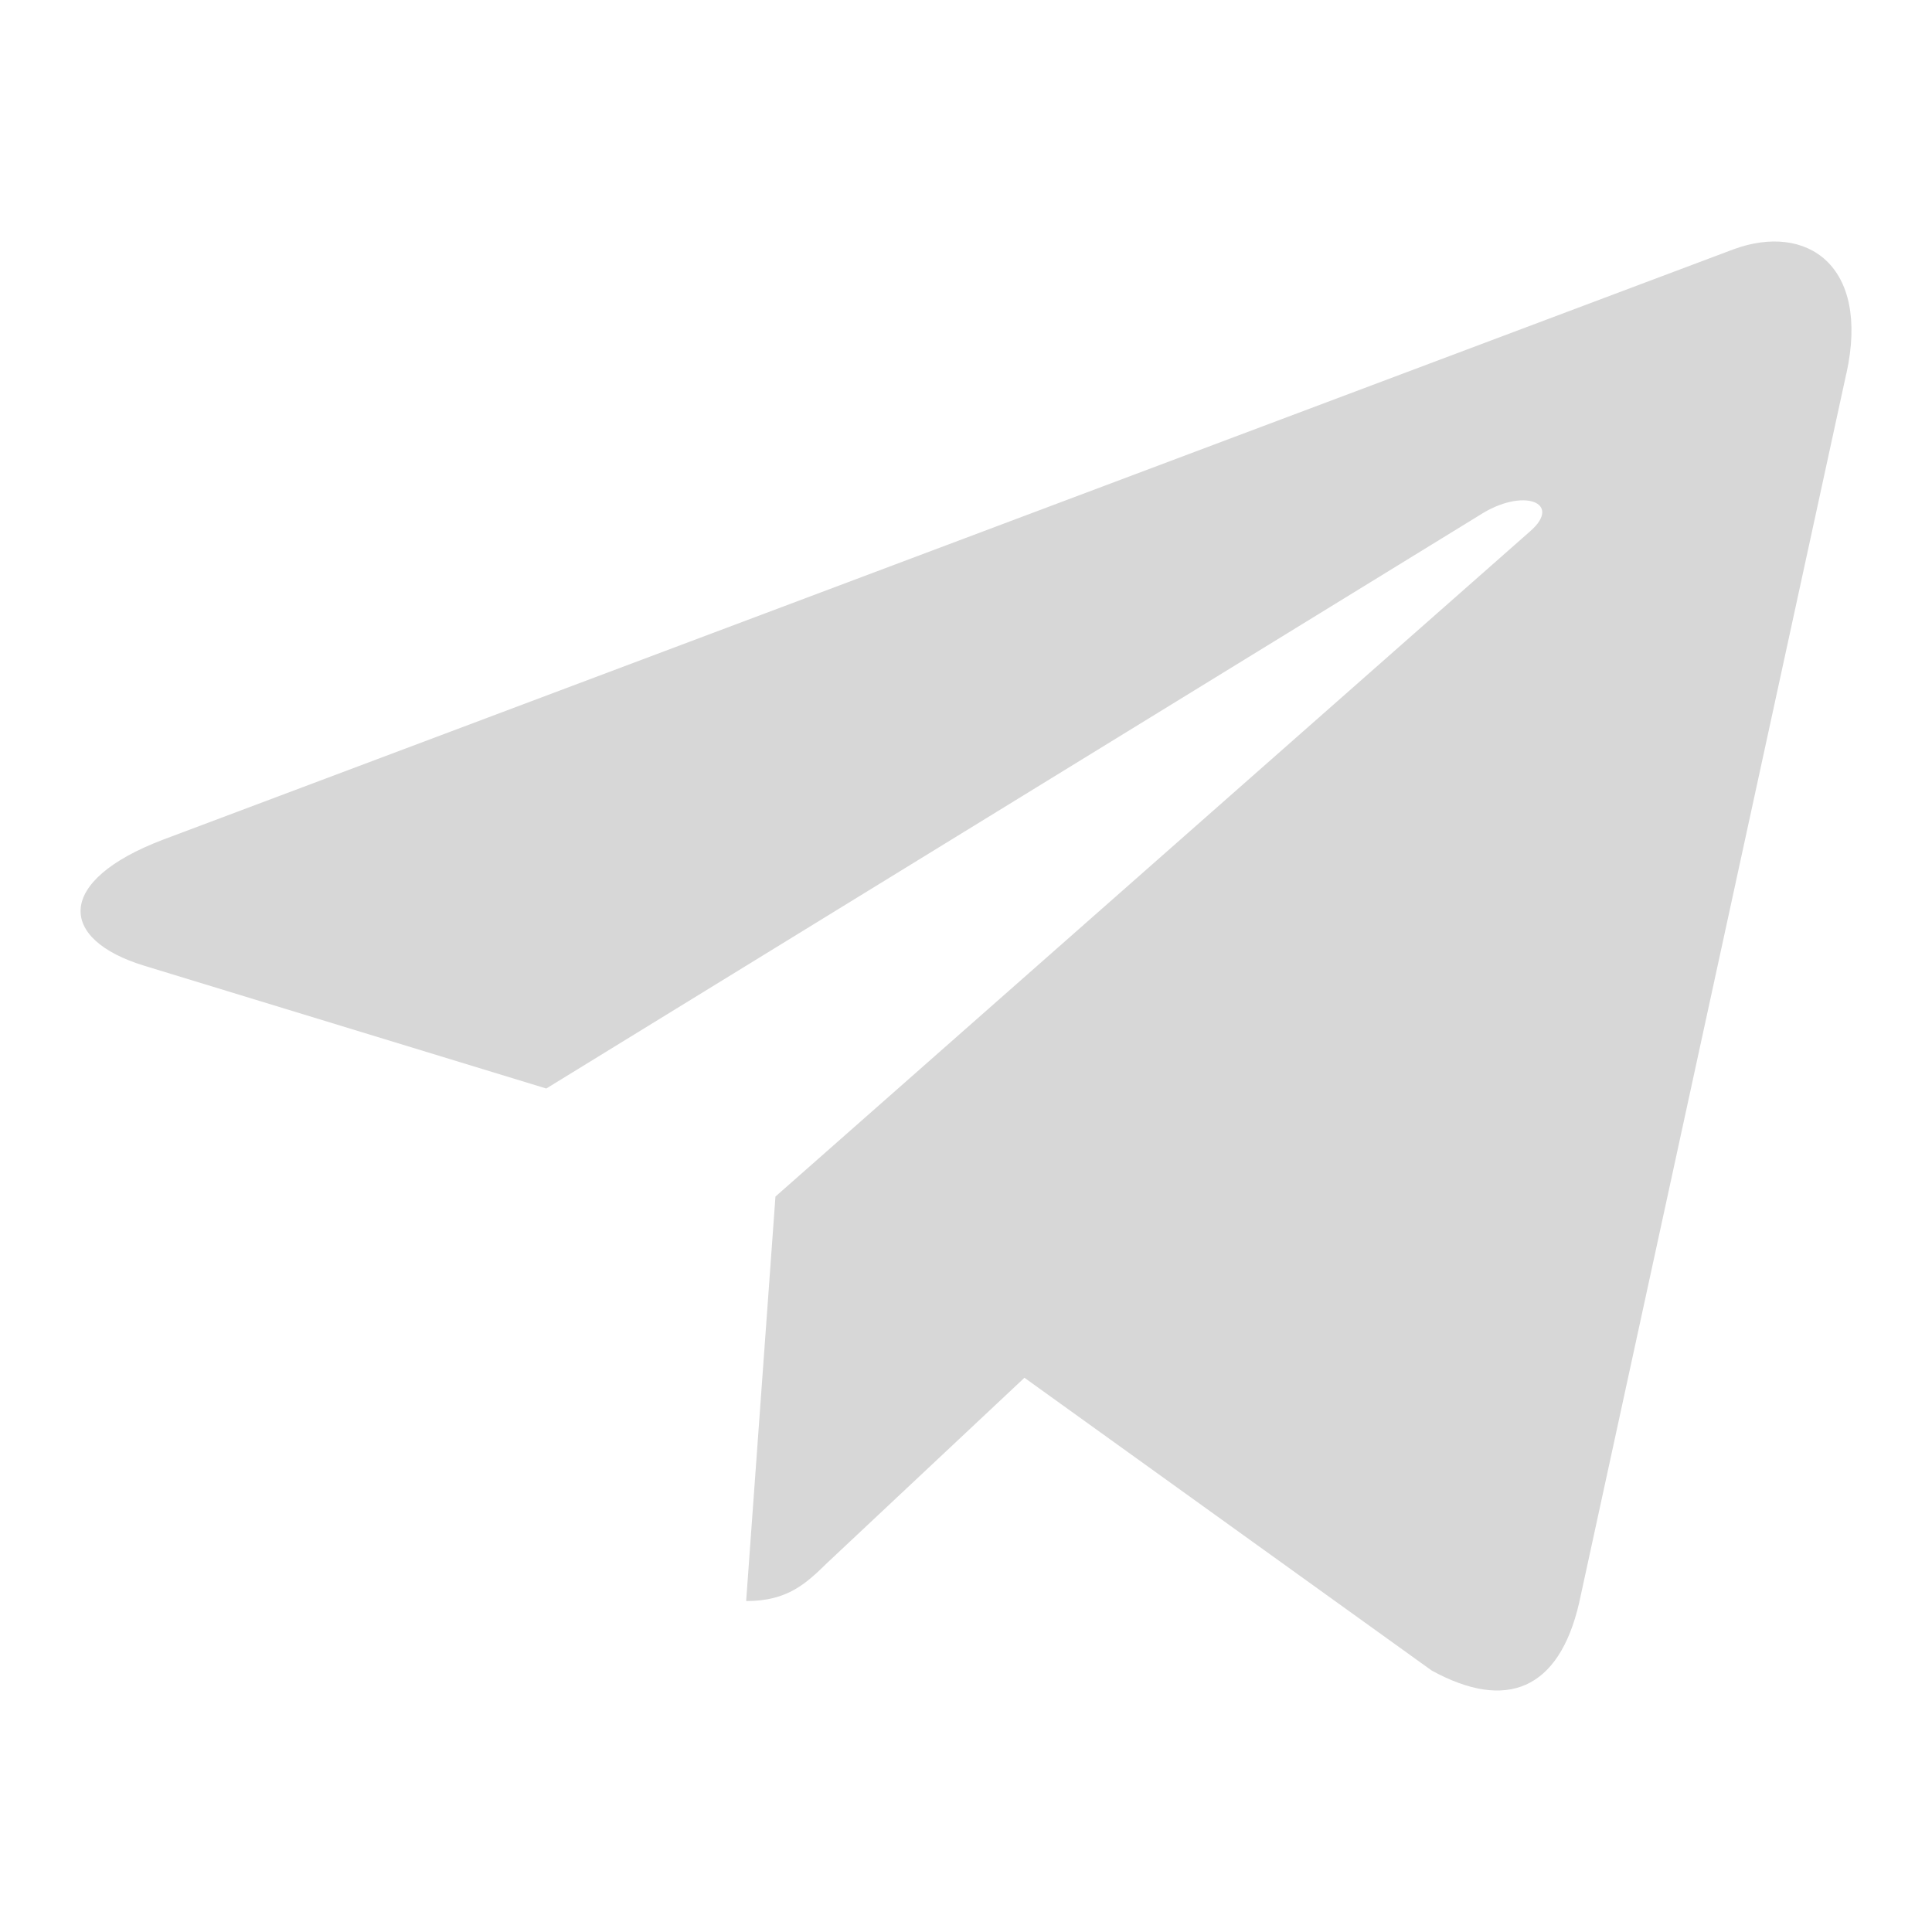
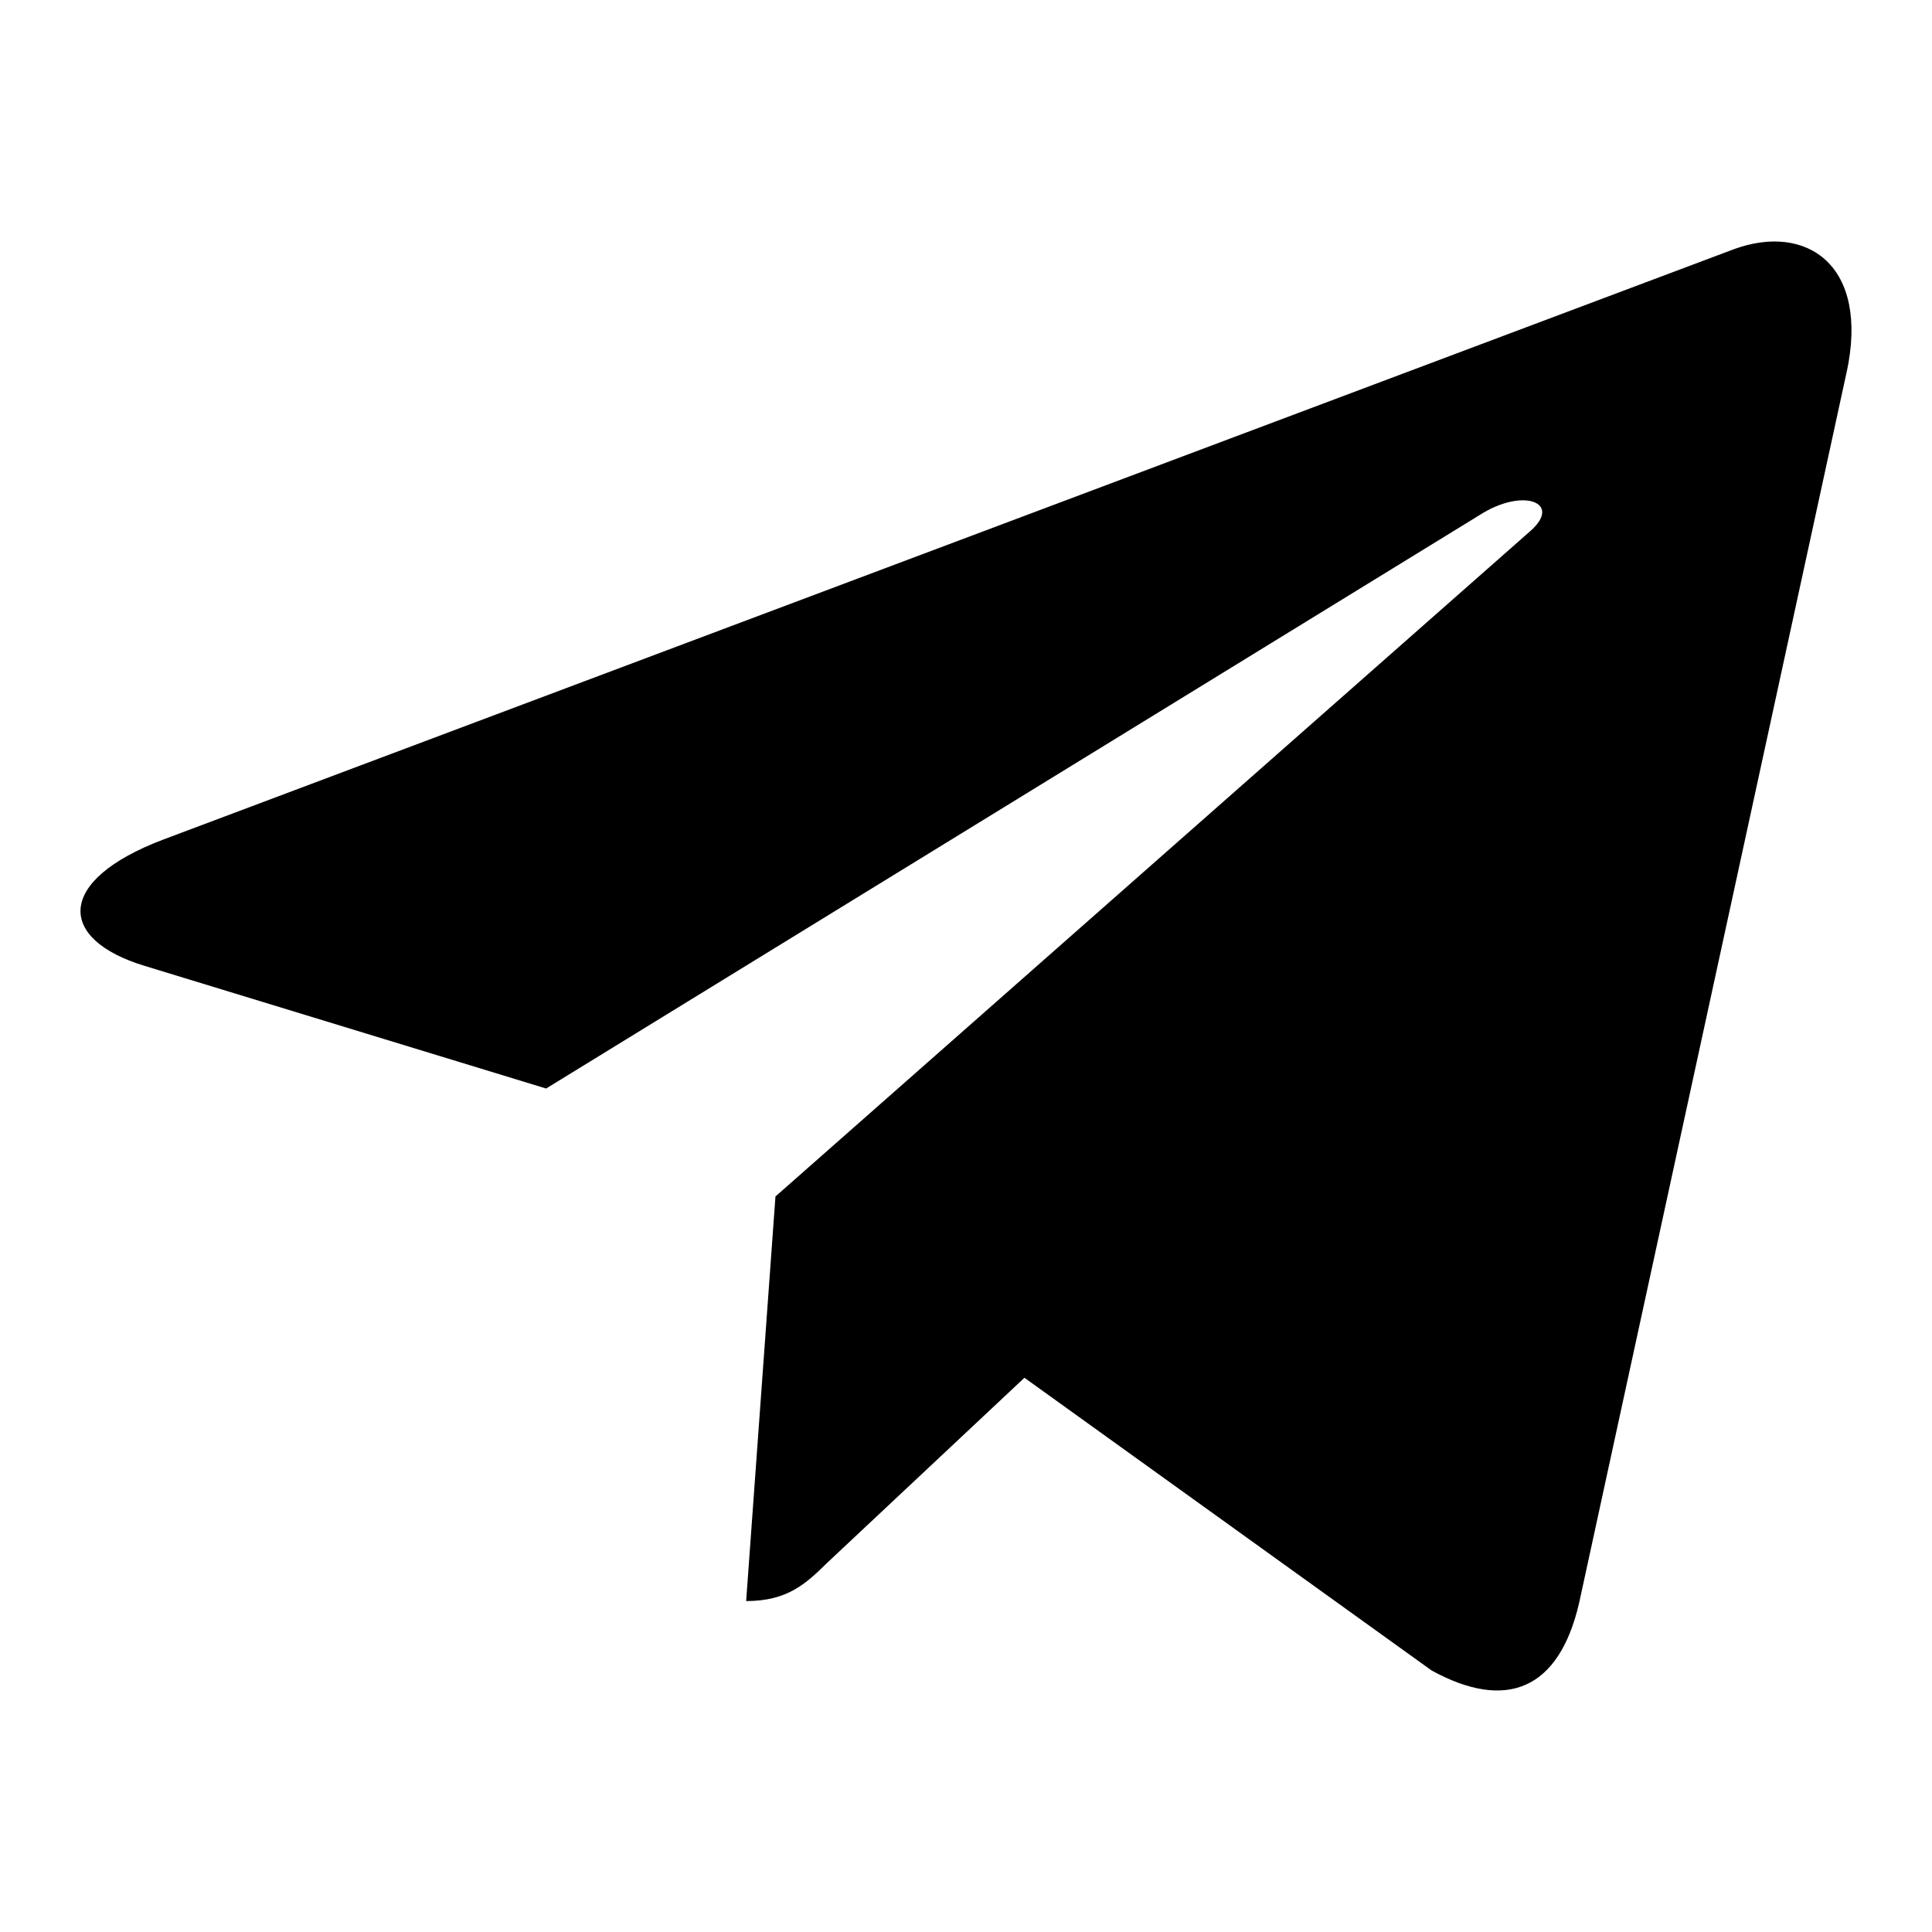
- <svg xmlns="http://www.w3.org/2000/svg" width="24" height="24" fill="none">
-   <path d="M9.633 14.863l-.364 5.026c.52 0 .746-.22 1.016-.483l2.441-2.291 5.059 3.637c.927.508 1.581.24 1.831-.838l3.32-15.275h.001c.295-1.347-.495-1.874-1.4-1.543L2.022 10.432c-1.332.507-1.311 1.236-.226 1.566l4.99 1.524 11.59-7.12c.545-.354 1.04-.158.633.197l-9.375 8.264z" fill="#000" opacity=".16" />
+ <svg xmlns="http://www.w3.org/2000/svg" width="24" height="24" viewBox="0 0 24 24">
+   <path d="M9.633 14.863L9.269 19.889C9.789 19.889 10.015 19.669 10.285 19.405L12.726 17.115L17.785 20.752C18.712 21.259 19.366 20.992 19.616 19.914L22.936 4.639L22.937 4.638C23.232 3.292 22.442 2.765 21.538 3.096L2.021 10.432C0.689 10.939 0.71 11.668 1.795 11.998L6.784 13.522L18.374 6.402C18.92 6.048 19.416 6.244 19.008 6.599L9.633 14.863Z" />
</svg>
